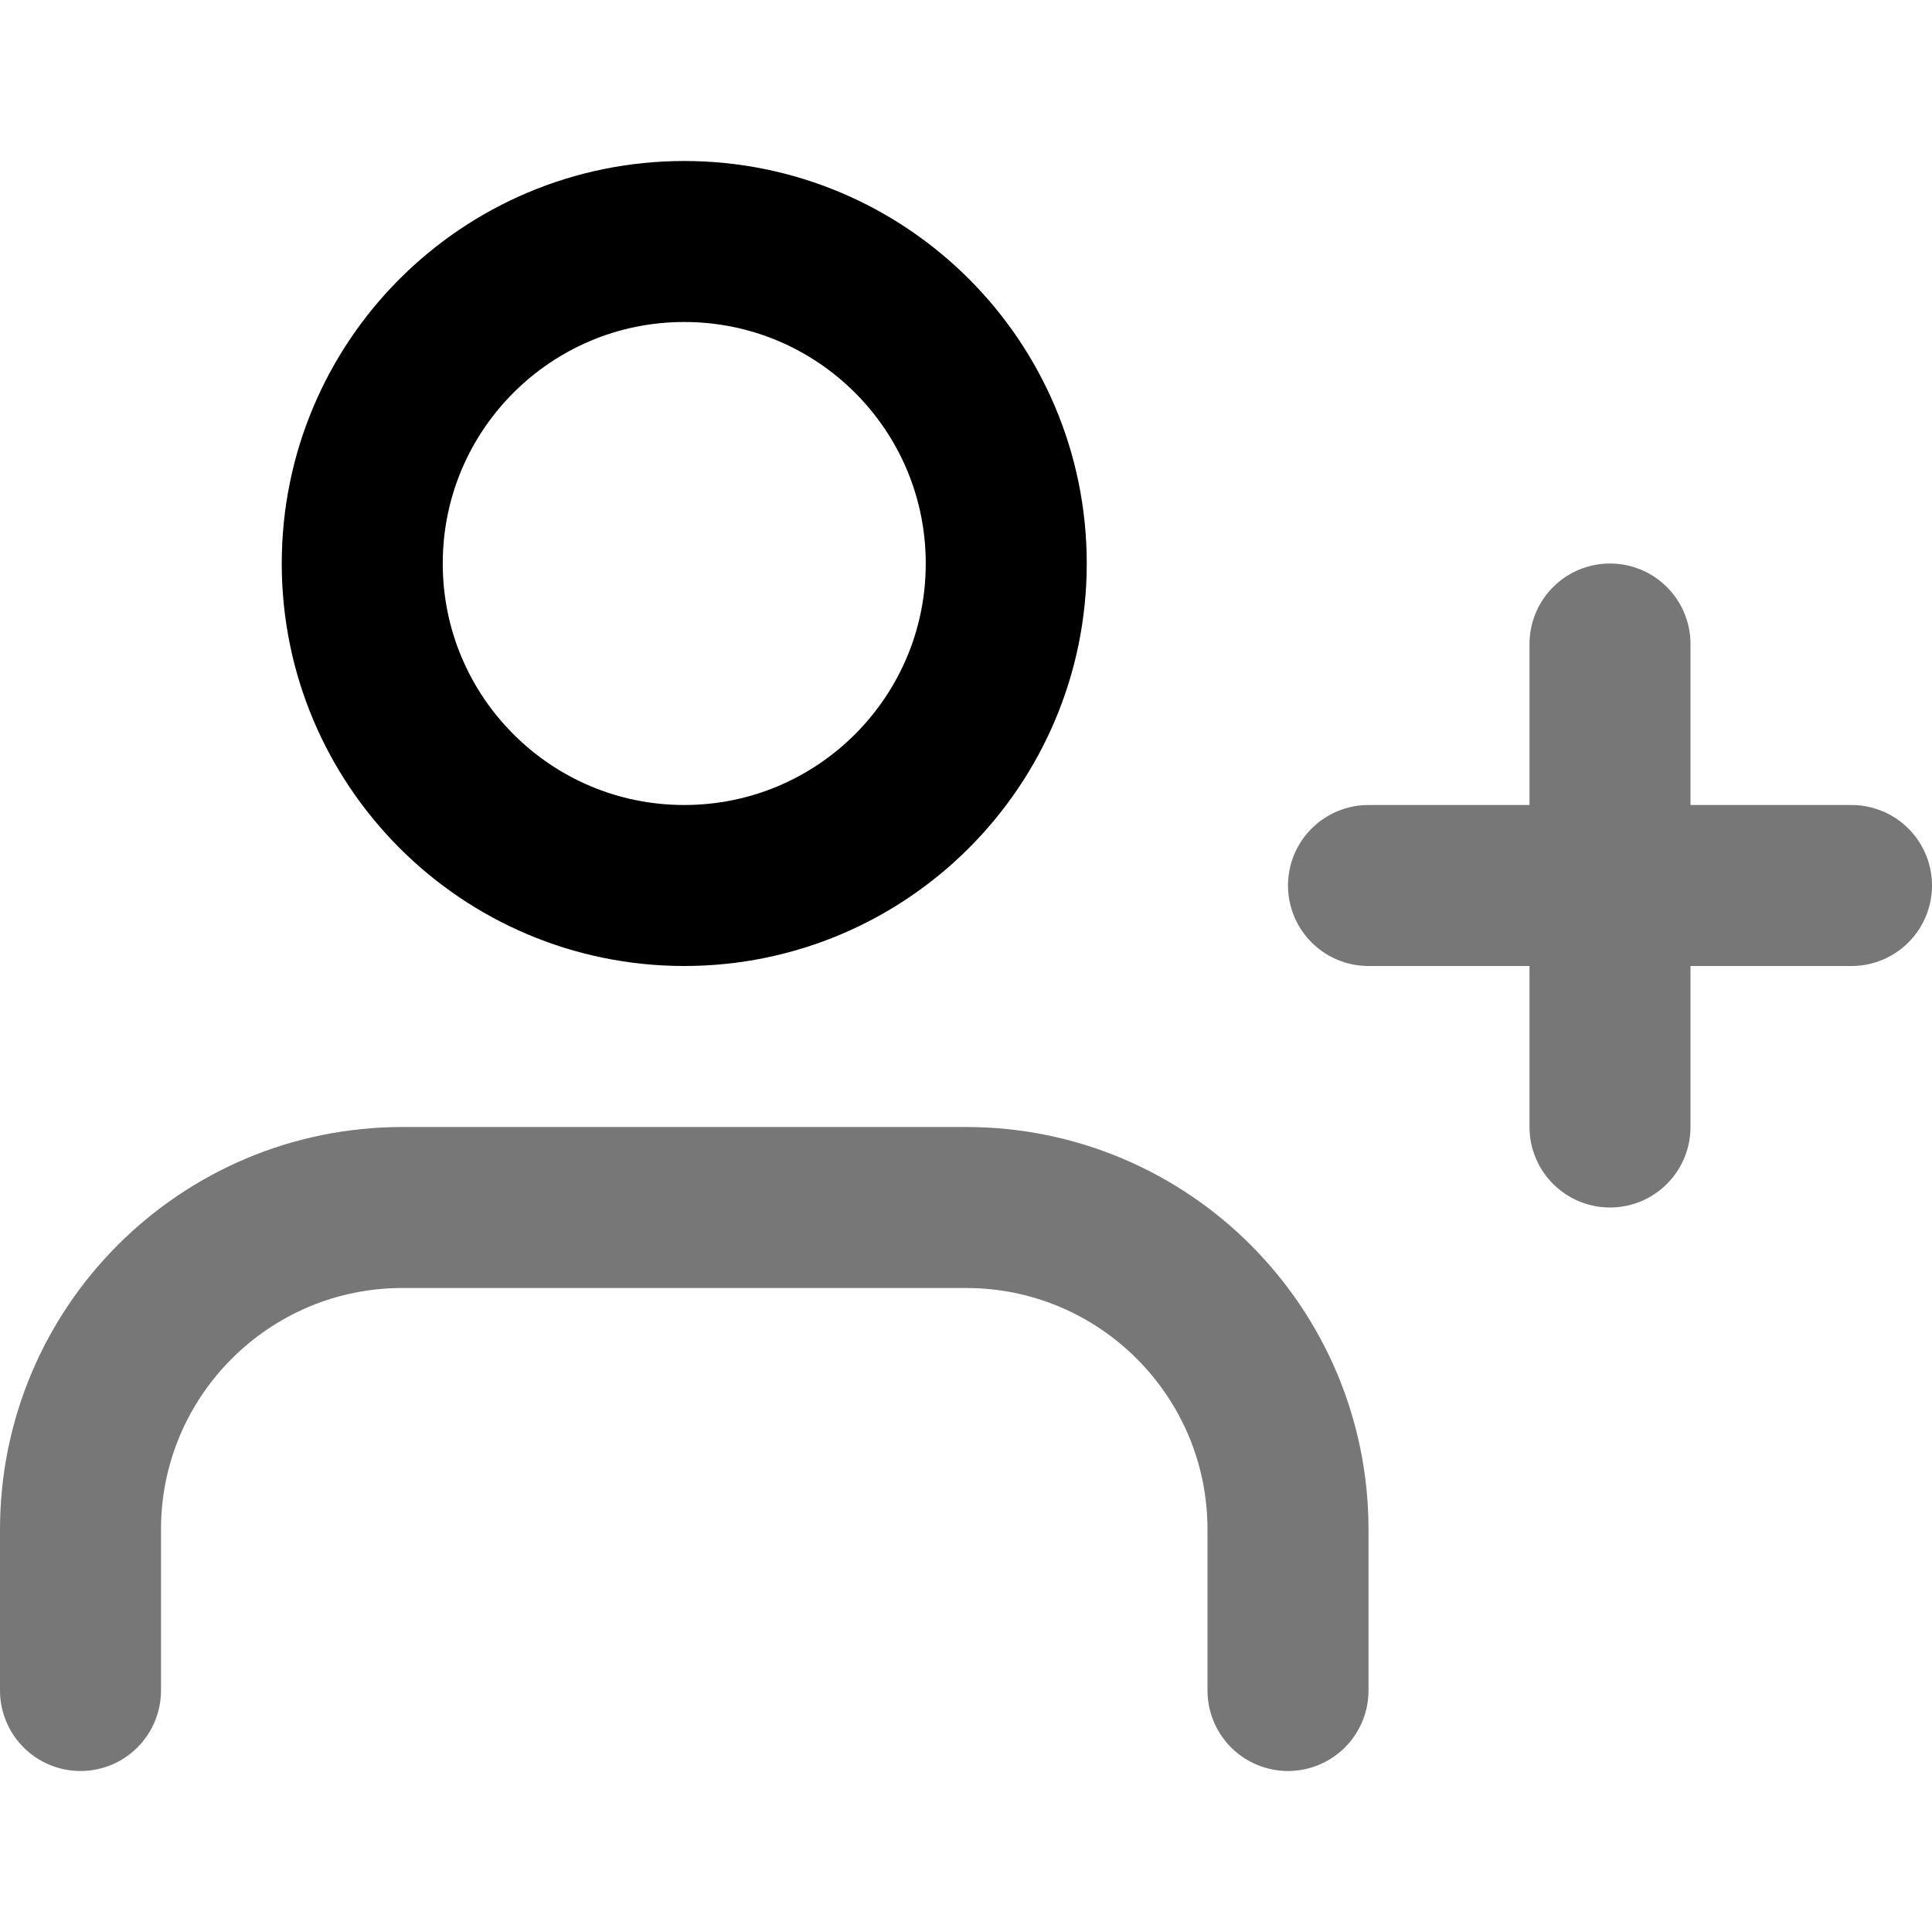
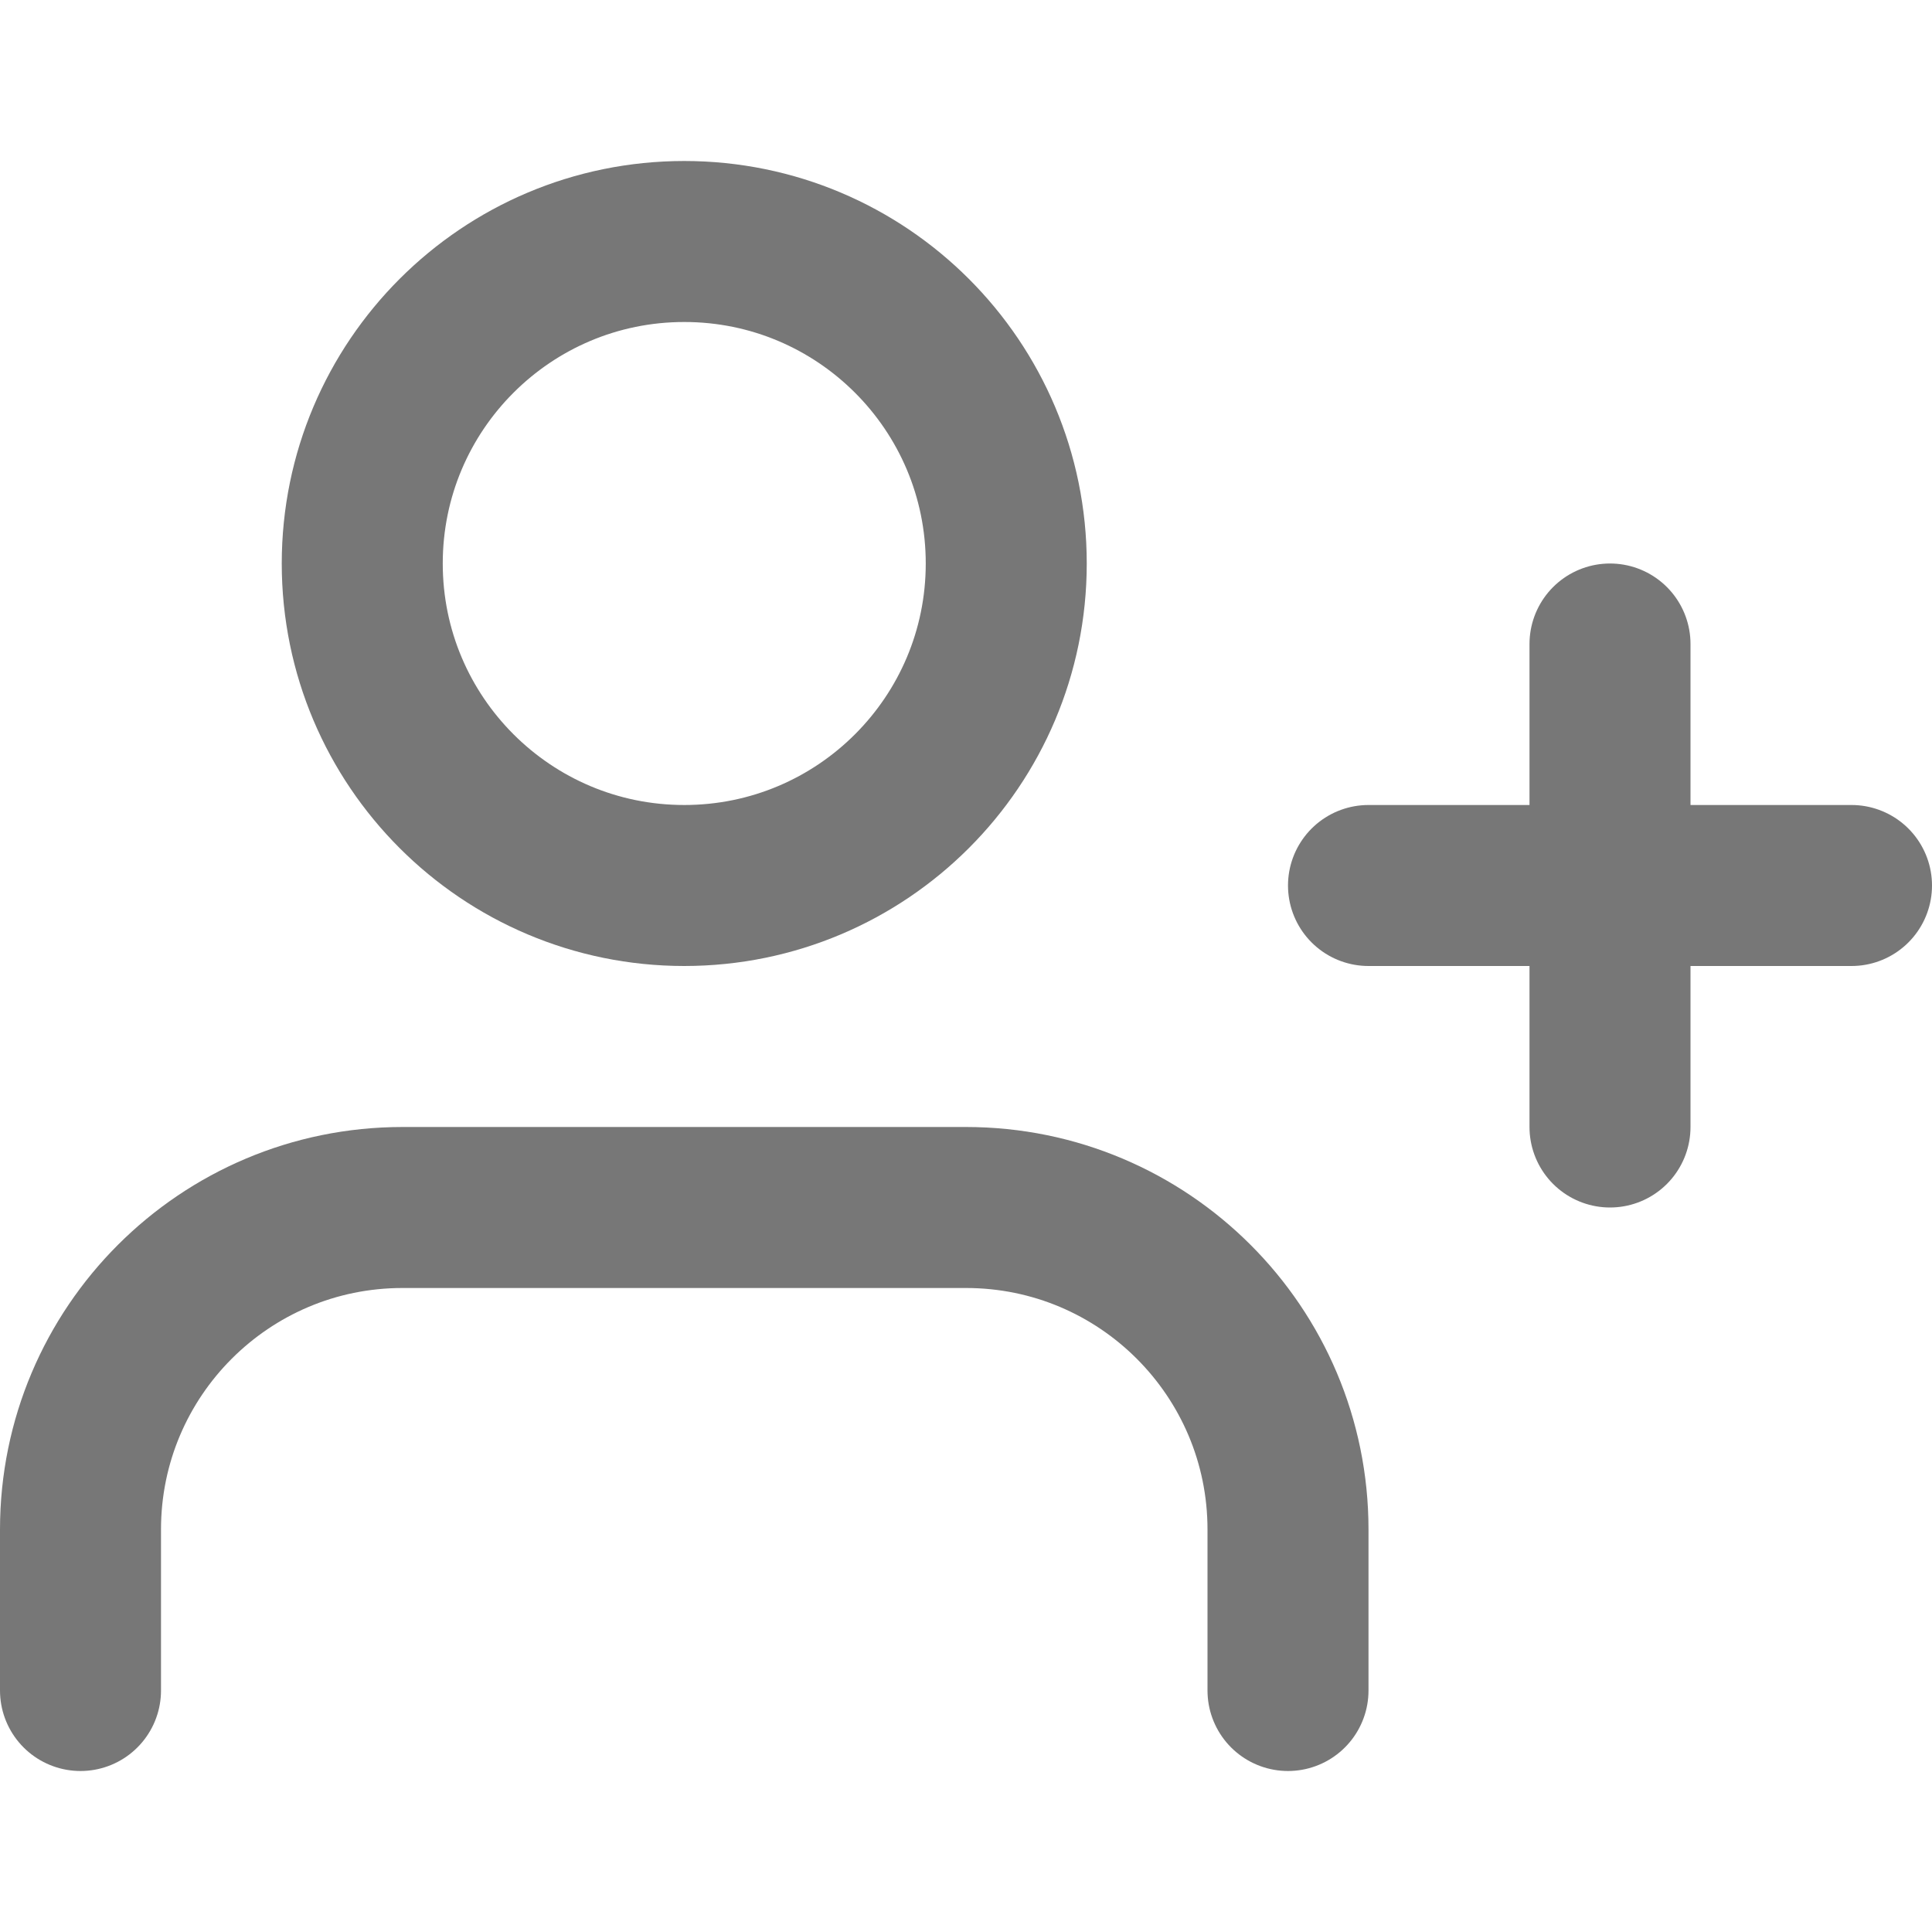
<svg xmlns="http://www.w3.org/2000/svg" width="24" height="24" fill="none" stroke="currentColor" stroke-width="2" stroke-linecap="round" stroke-linejoin="round" class="feather feather-user-plus">
  <path d="M16 21v-2a4 4 0 0 0-4-4H5a4 4 0 0 0-4 4v2" color="#777777" />
-   <circle cx="8.5" cy="7" r="4" />
+   <circle cx="8.5" cy="7" r="4" color="#777777" />
  <path d="M20 8v6m3-3h-6" color="#777777" />
</svg>
